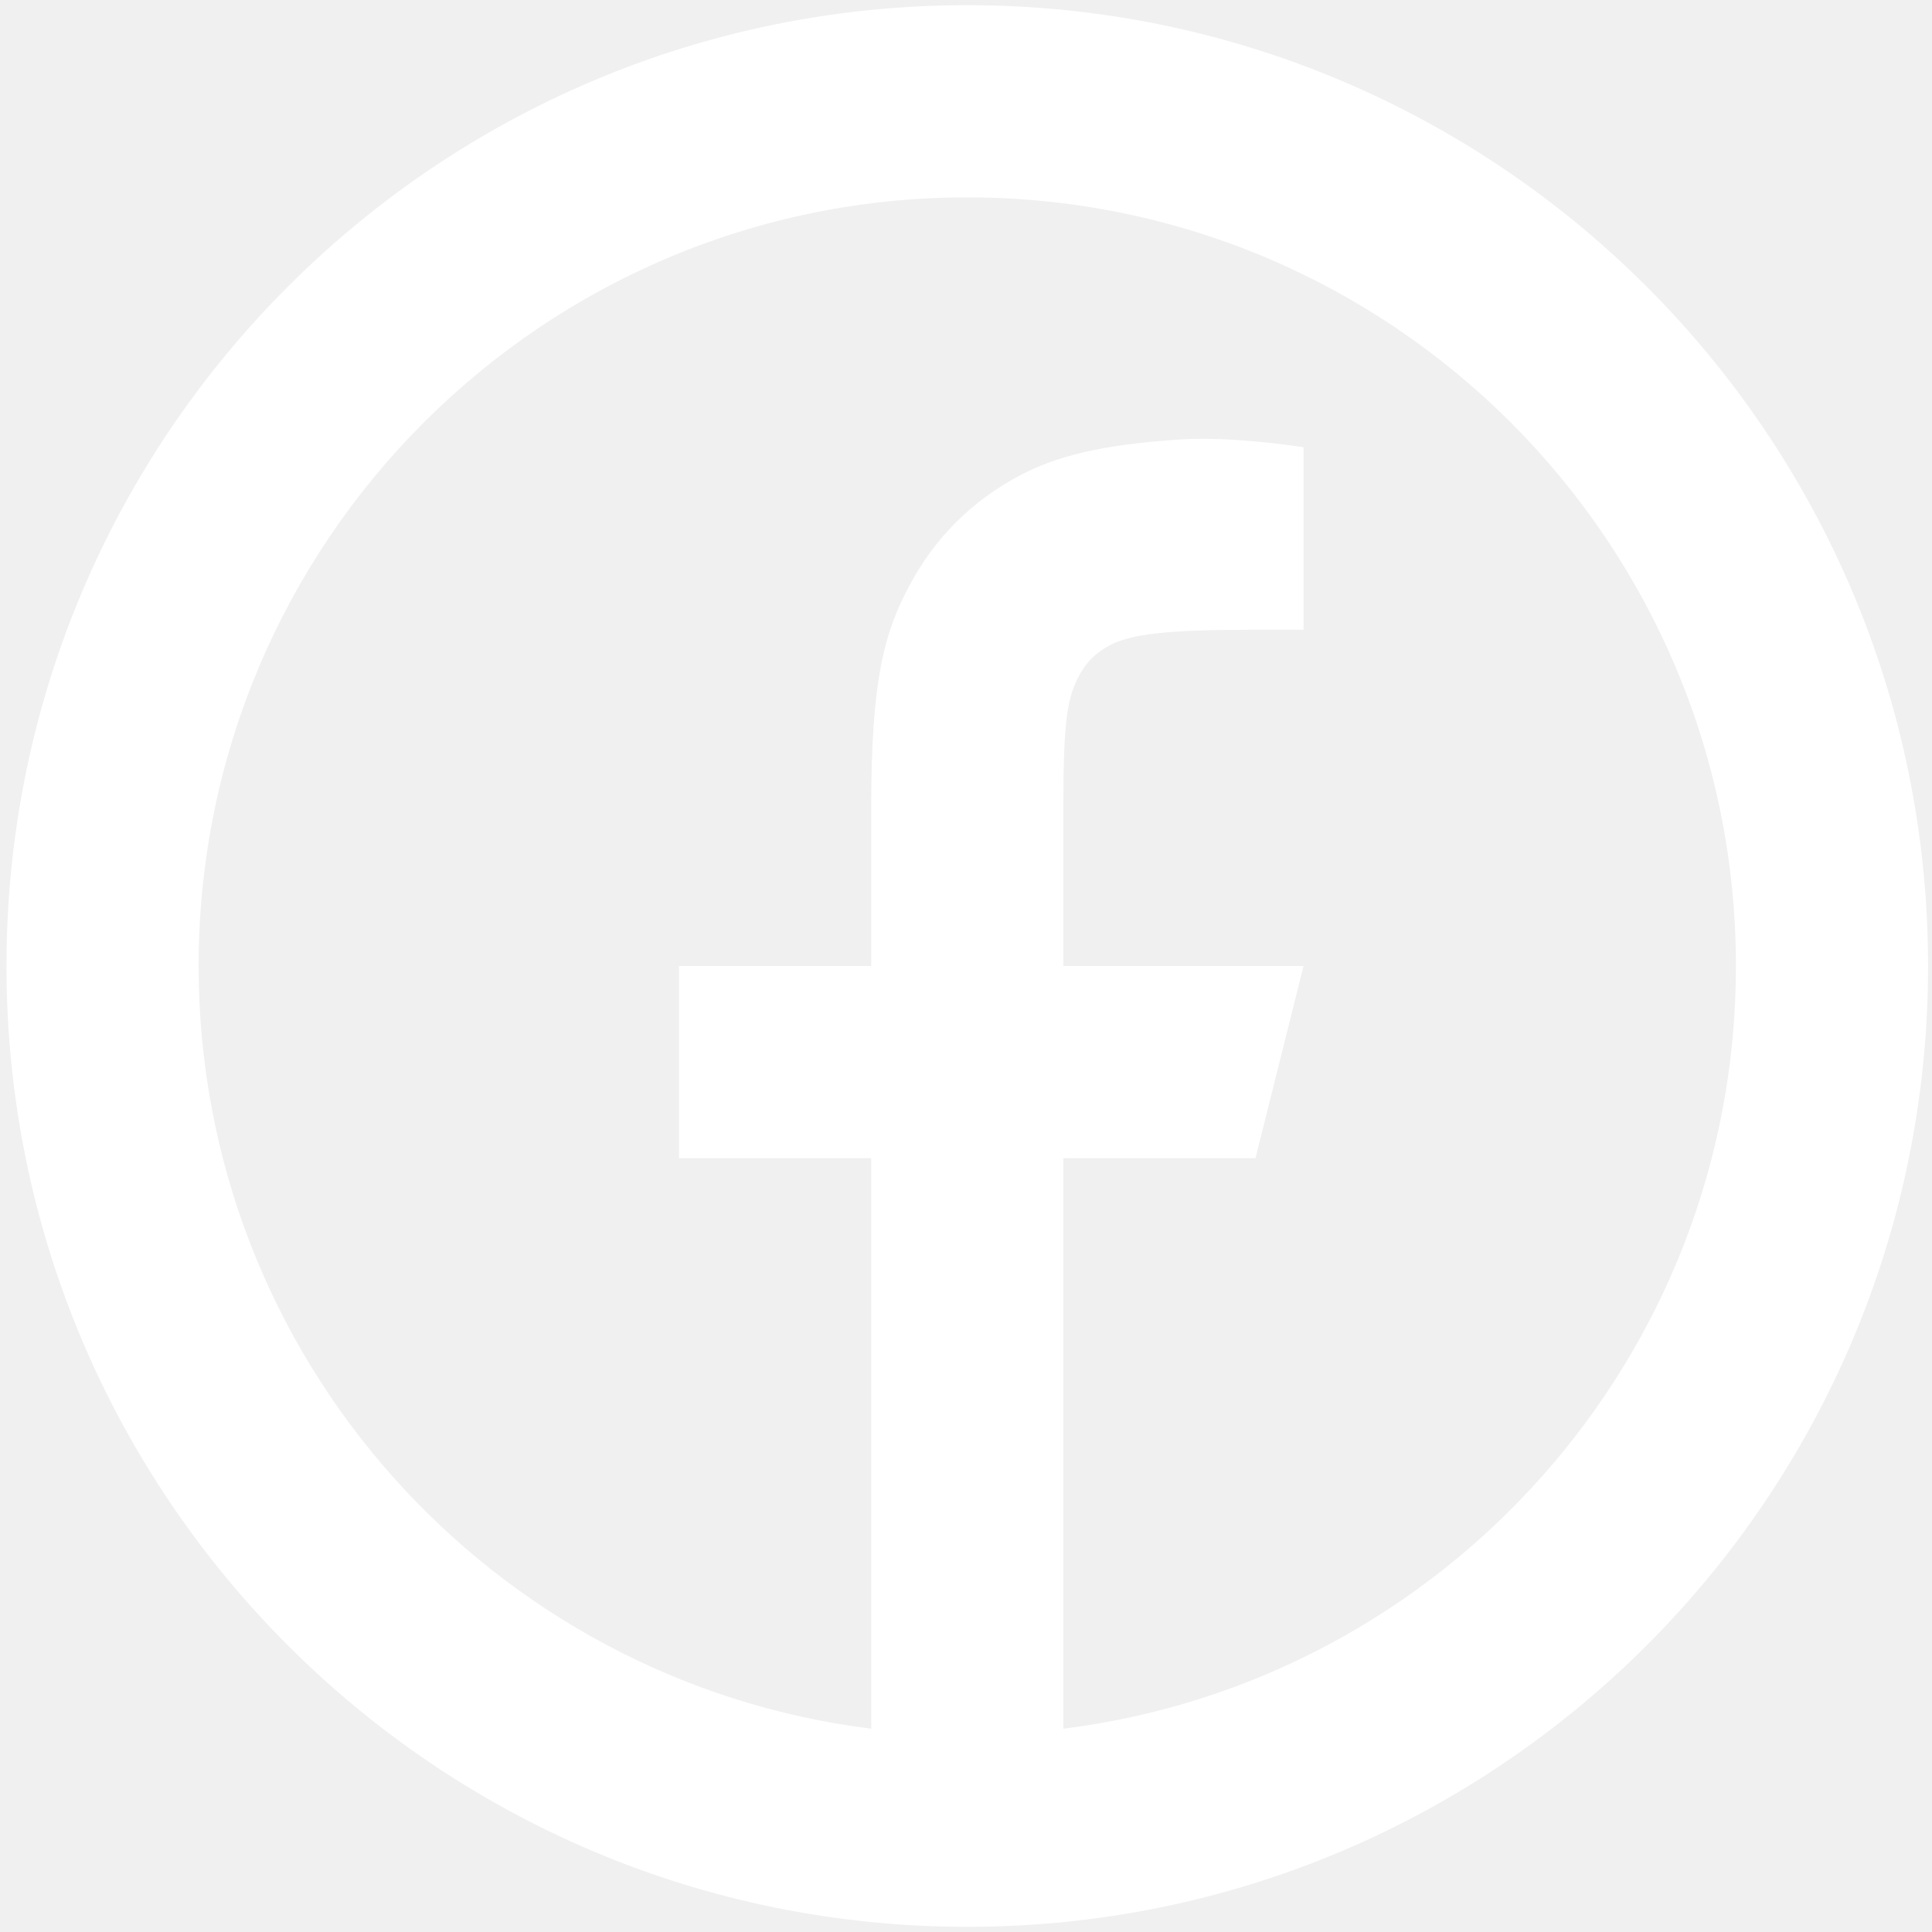
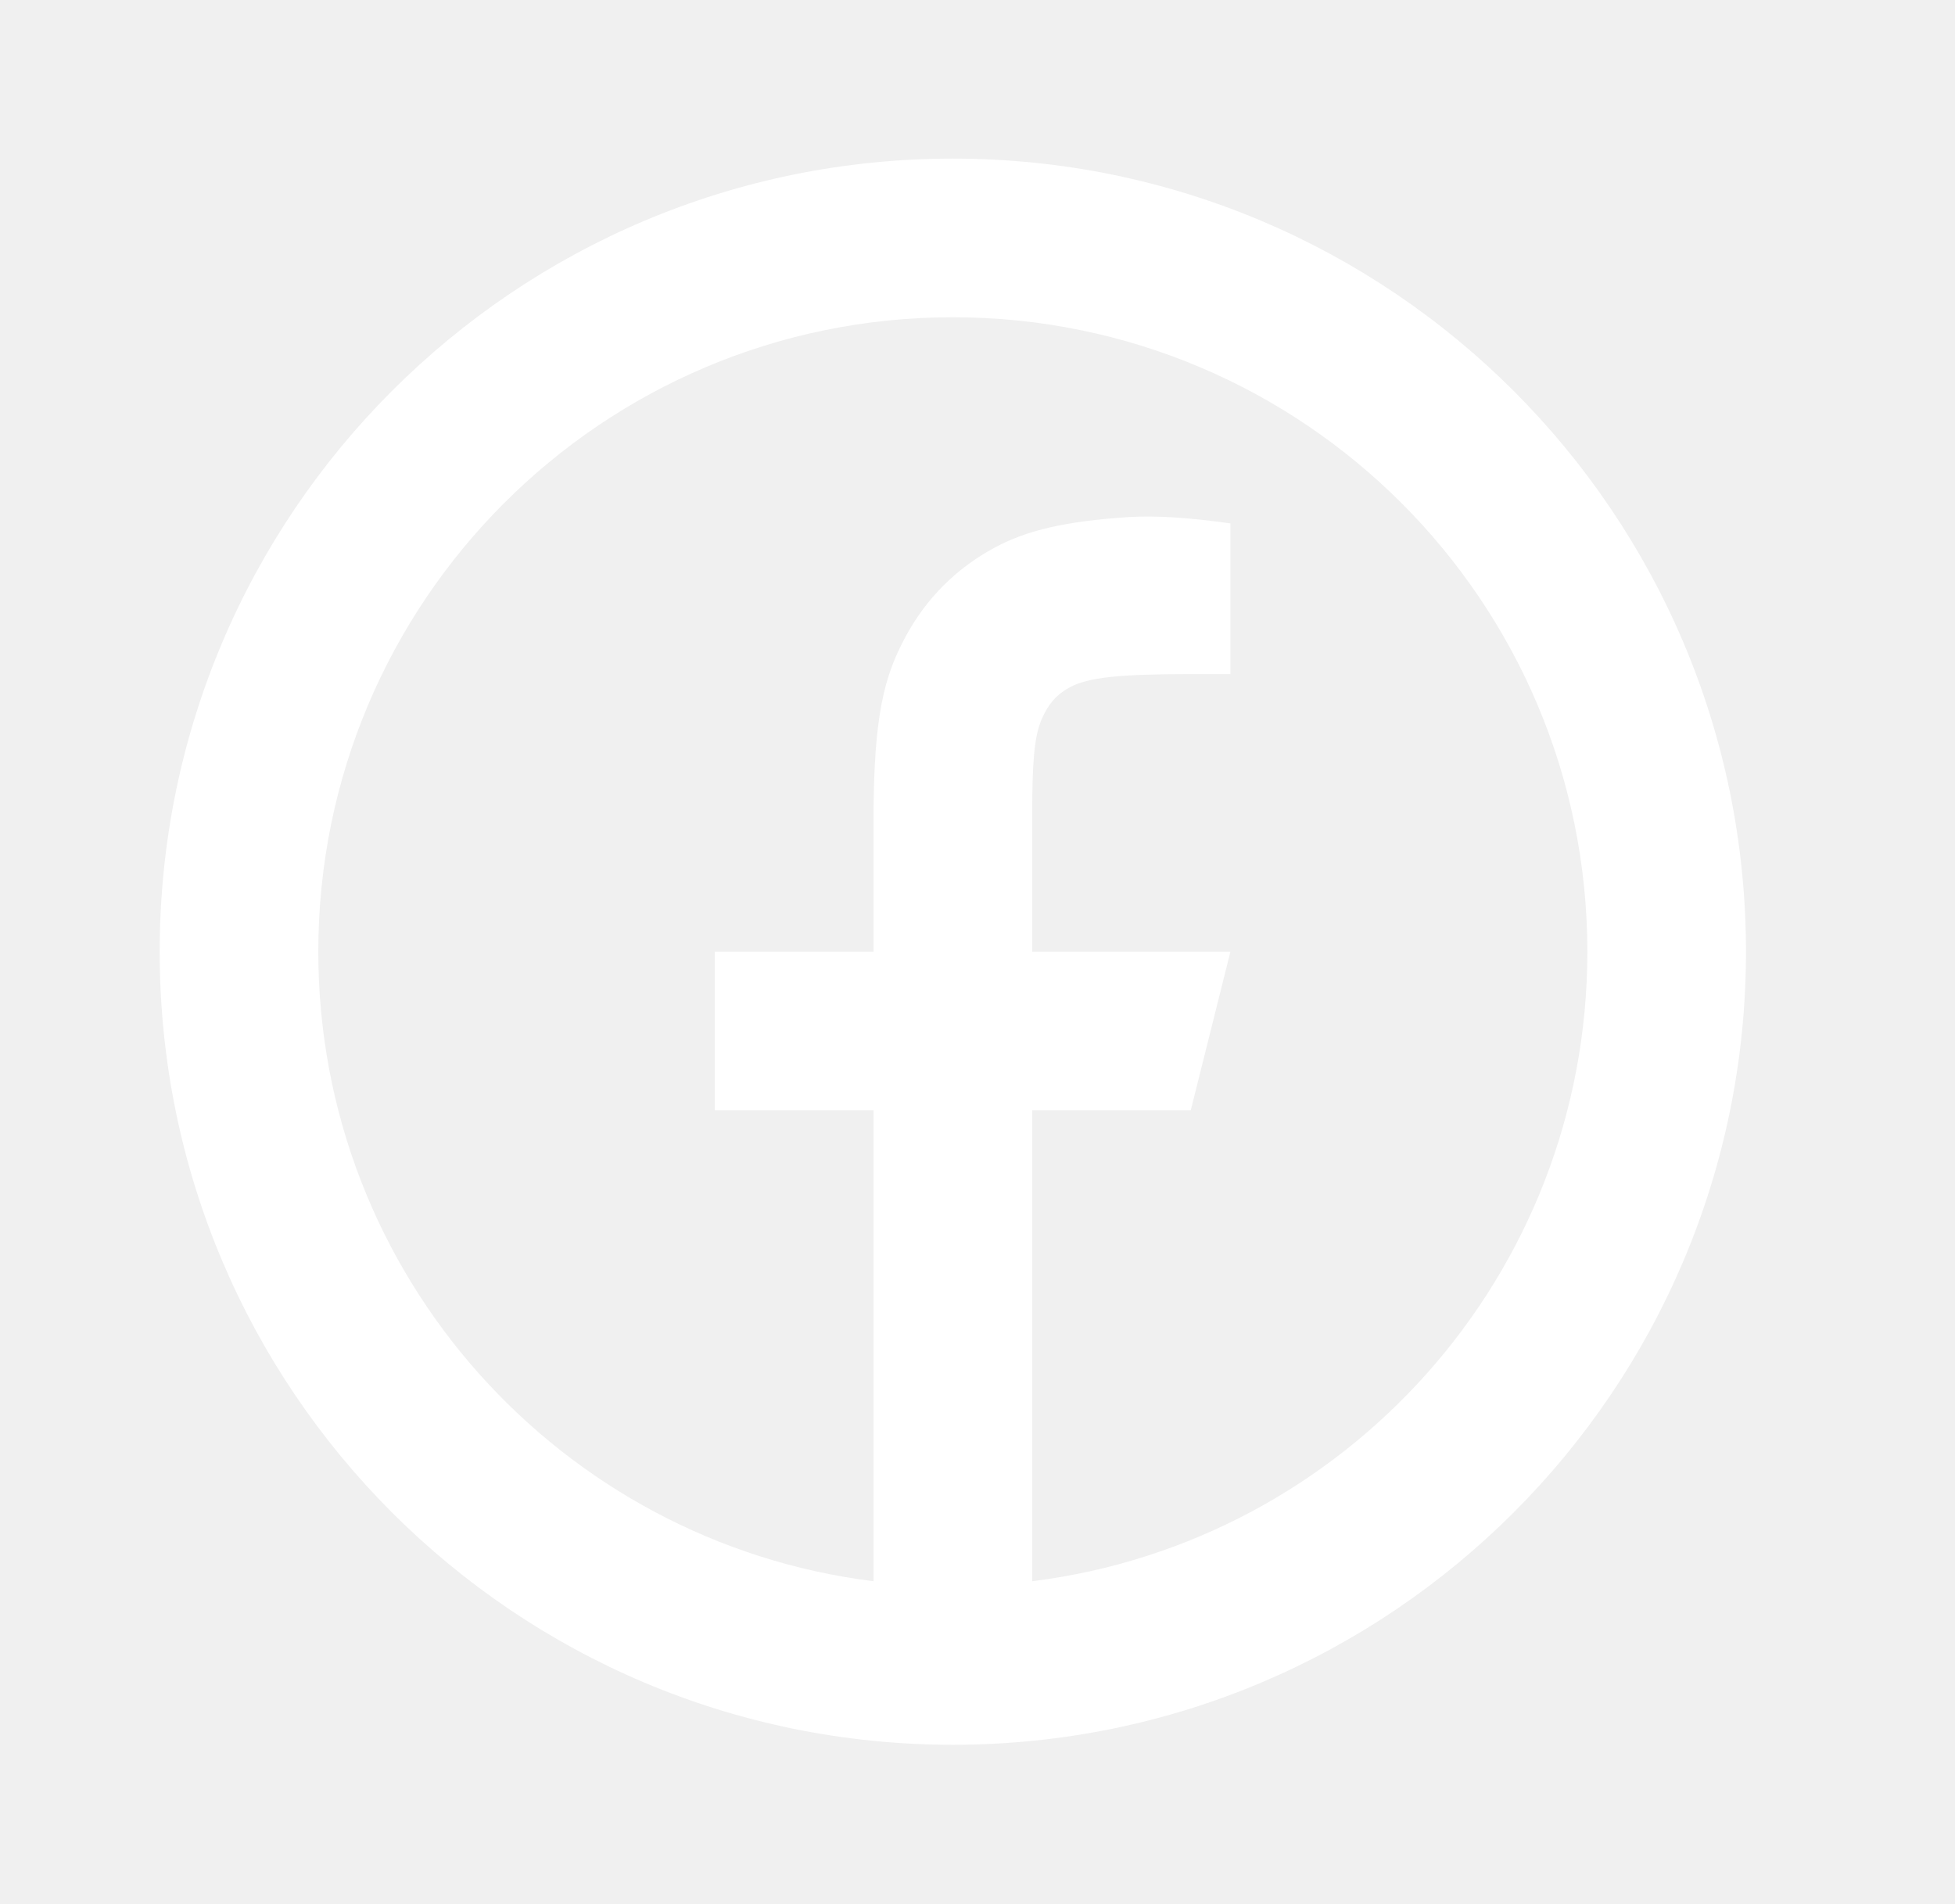
- <svg xmlns="http://www.w3.org/2000/svg" width="31" height="31" viewBox="0 0 31 31" fill="none">
-   <path d="M17.062 27.738C23.146 26.979 27.854 21.79 27.854 15.5C27.854 8.689 22.332 3.167 15.521 3.167C8.709 3.167 3.187 8.689 3.187 15.5C3.187 21.79 7.895 26.979 13.979 27.738V18.584H10.895V15.5H13.979V12.95C13.979 10.888 14.193 10.141 14.597 9.387C14.999 8.633 15.591 8.042 16.345 7.639C16.935 7.323 17.667 7.133 18.946 7.051C19.453 7.019 20.11 7.06 20.916 7.175V10.104H20.145C18.731 10.104 18.148 10.171 17.799 10.358C17.583 10.473 17.431 10.625 17.315 10.841C17.129 11.19 17.062 11.536 17.062 12.95V15.5H20.916L20.145 18.584H17.062V27.738ZM15.521 30.917C7.006 30.917 0.104 24.015 0.104 15.5C0.104 6.986 7.006 0.083 15.521 0.083C24.035 0.083 30.937 6.986 30.937 15.5C30.937 24.015 24.035 30.917 15.521 30.917Z" fill="white" />
+ <svg xmlns="http://www.w3.org/2000/svg" width="38" height="37" viewBox="0 0 38 37" fill="none">
+   <g clip-path="url(#clip0_41_50)">
+     <path d="M20.062 30.738C26.146 29.979 30.854 24.79 30.854 18.5C30.854 11.689 25.332 6.167 18.52 6.167C11.709 6.167 6.187 11.689 6.187 18.5C6.187 24.79 10.895 29.979 16.979 30.738V21.584H13.895V18.5H16.979V15.95C16.979 13.888 17.193 13.141 17.596 12.387C18 11.633 18.591 11.042 19.345 10.639C19.935 10.323 20.667 10.133 21.946 10.051C22.453 10.019 23.11 10.06 23.916 10.175V13.104H23.145C21.731 13.104 21.148 13.171 20.799 13.358C20.583 13.473 20.431 13.625 20.315 13.841C20.129 14.19 20.062 14.536 20.062 15.95V18.5H23.916L23.145 21.584H20.062V30.738ZM18.52 33.917C10.006 33.917 3.104 27.015 3.104 18.5C3.104 9.986 10.006 3.083 18.52 3.083C27.035 3.083 33.937 9.986 33.937 18.5C33.937 27.015 27.035 33.917 18.52 33.917Z" fill="white" />
+   </g>
+   <defs>
+     <clipPath id="clip0_41_50">
+       <rect width="37" height="37" fill="white" transform="translate(0.0189209)" />
+     </clipPath>
+   </defs>
</svg>
